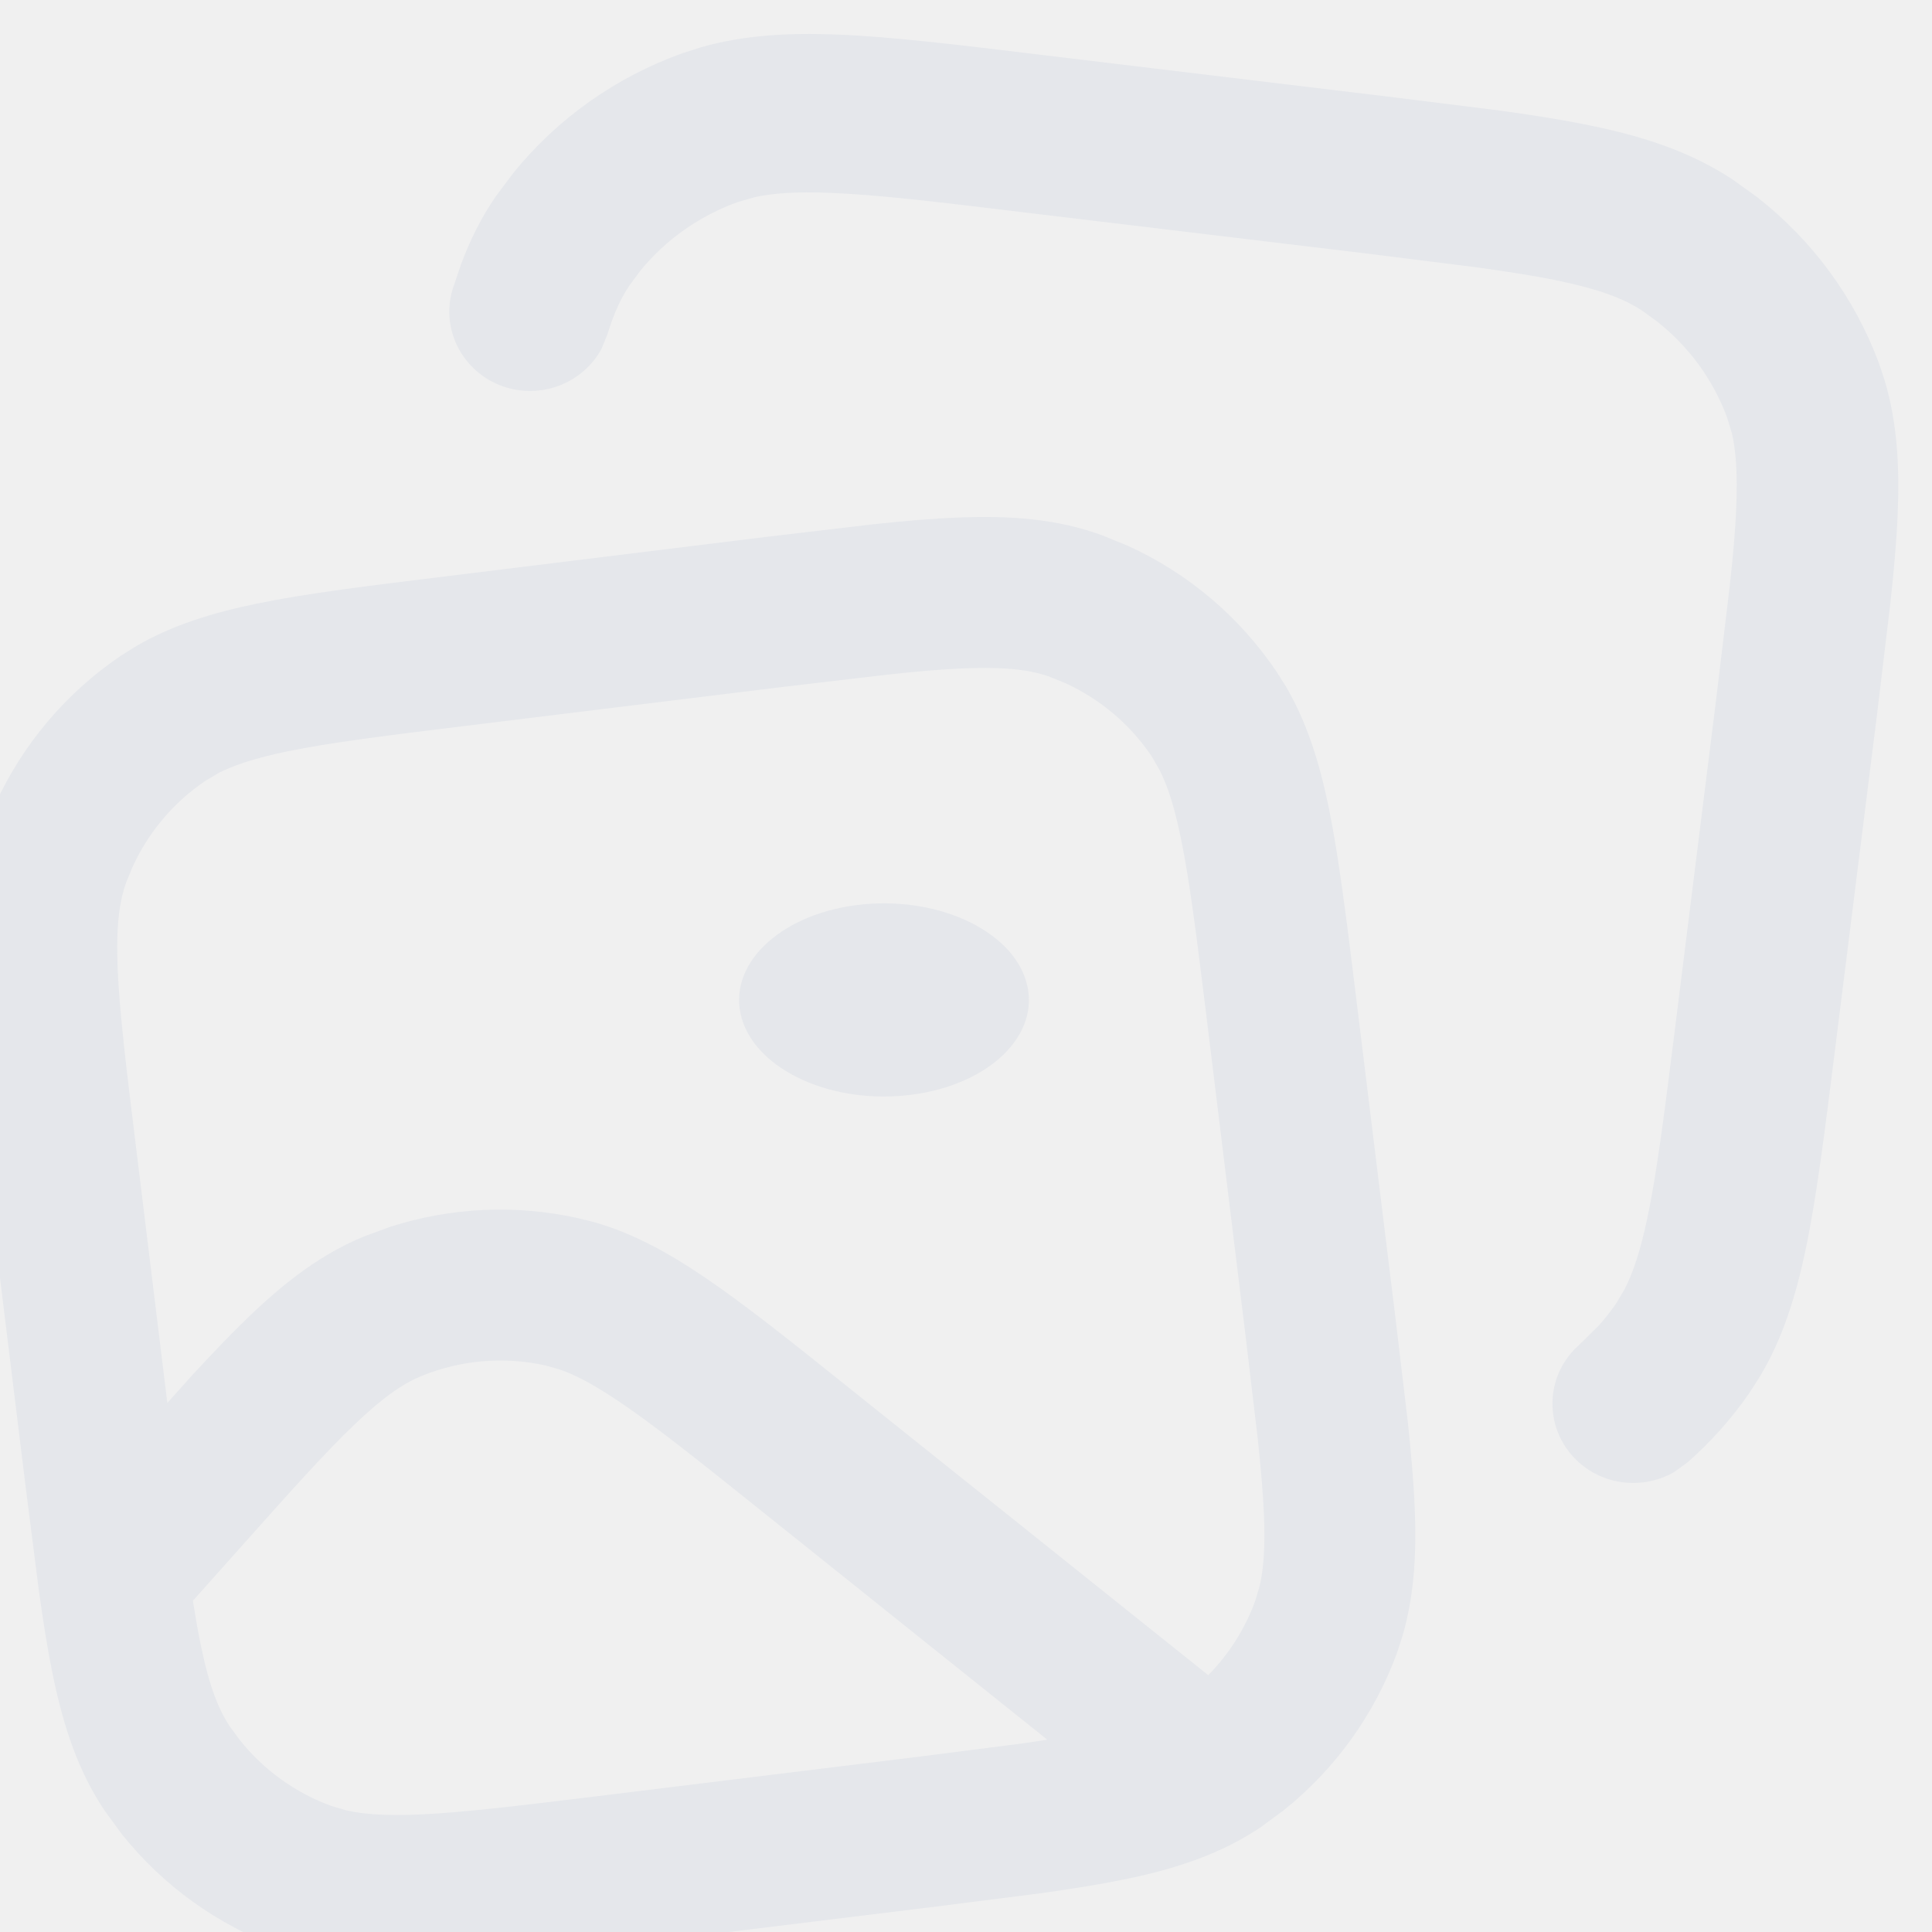
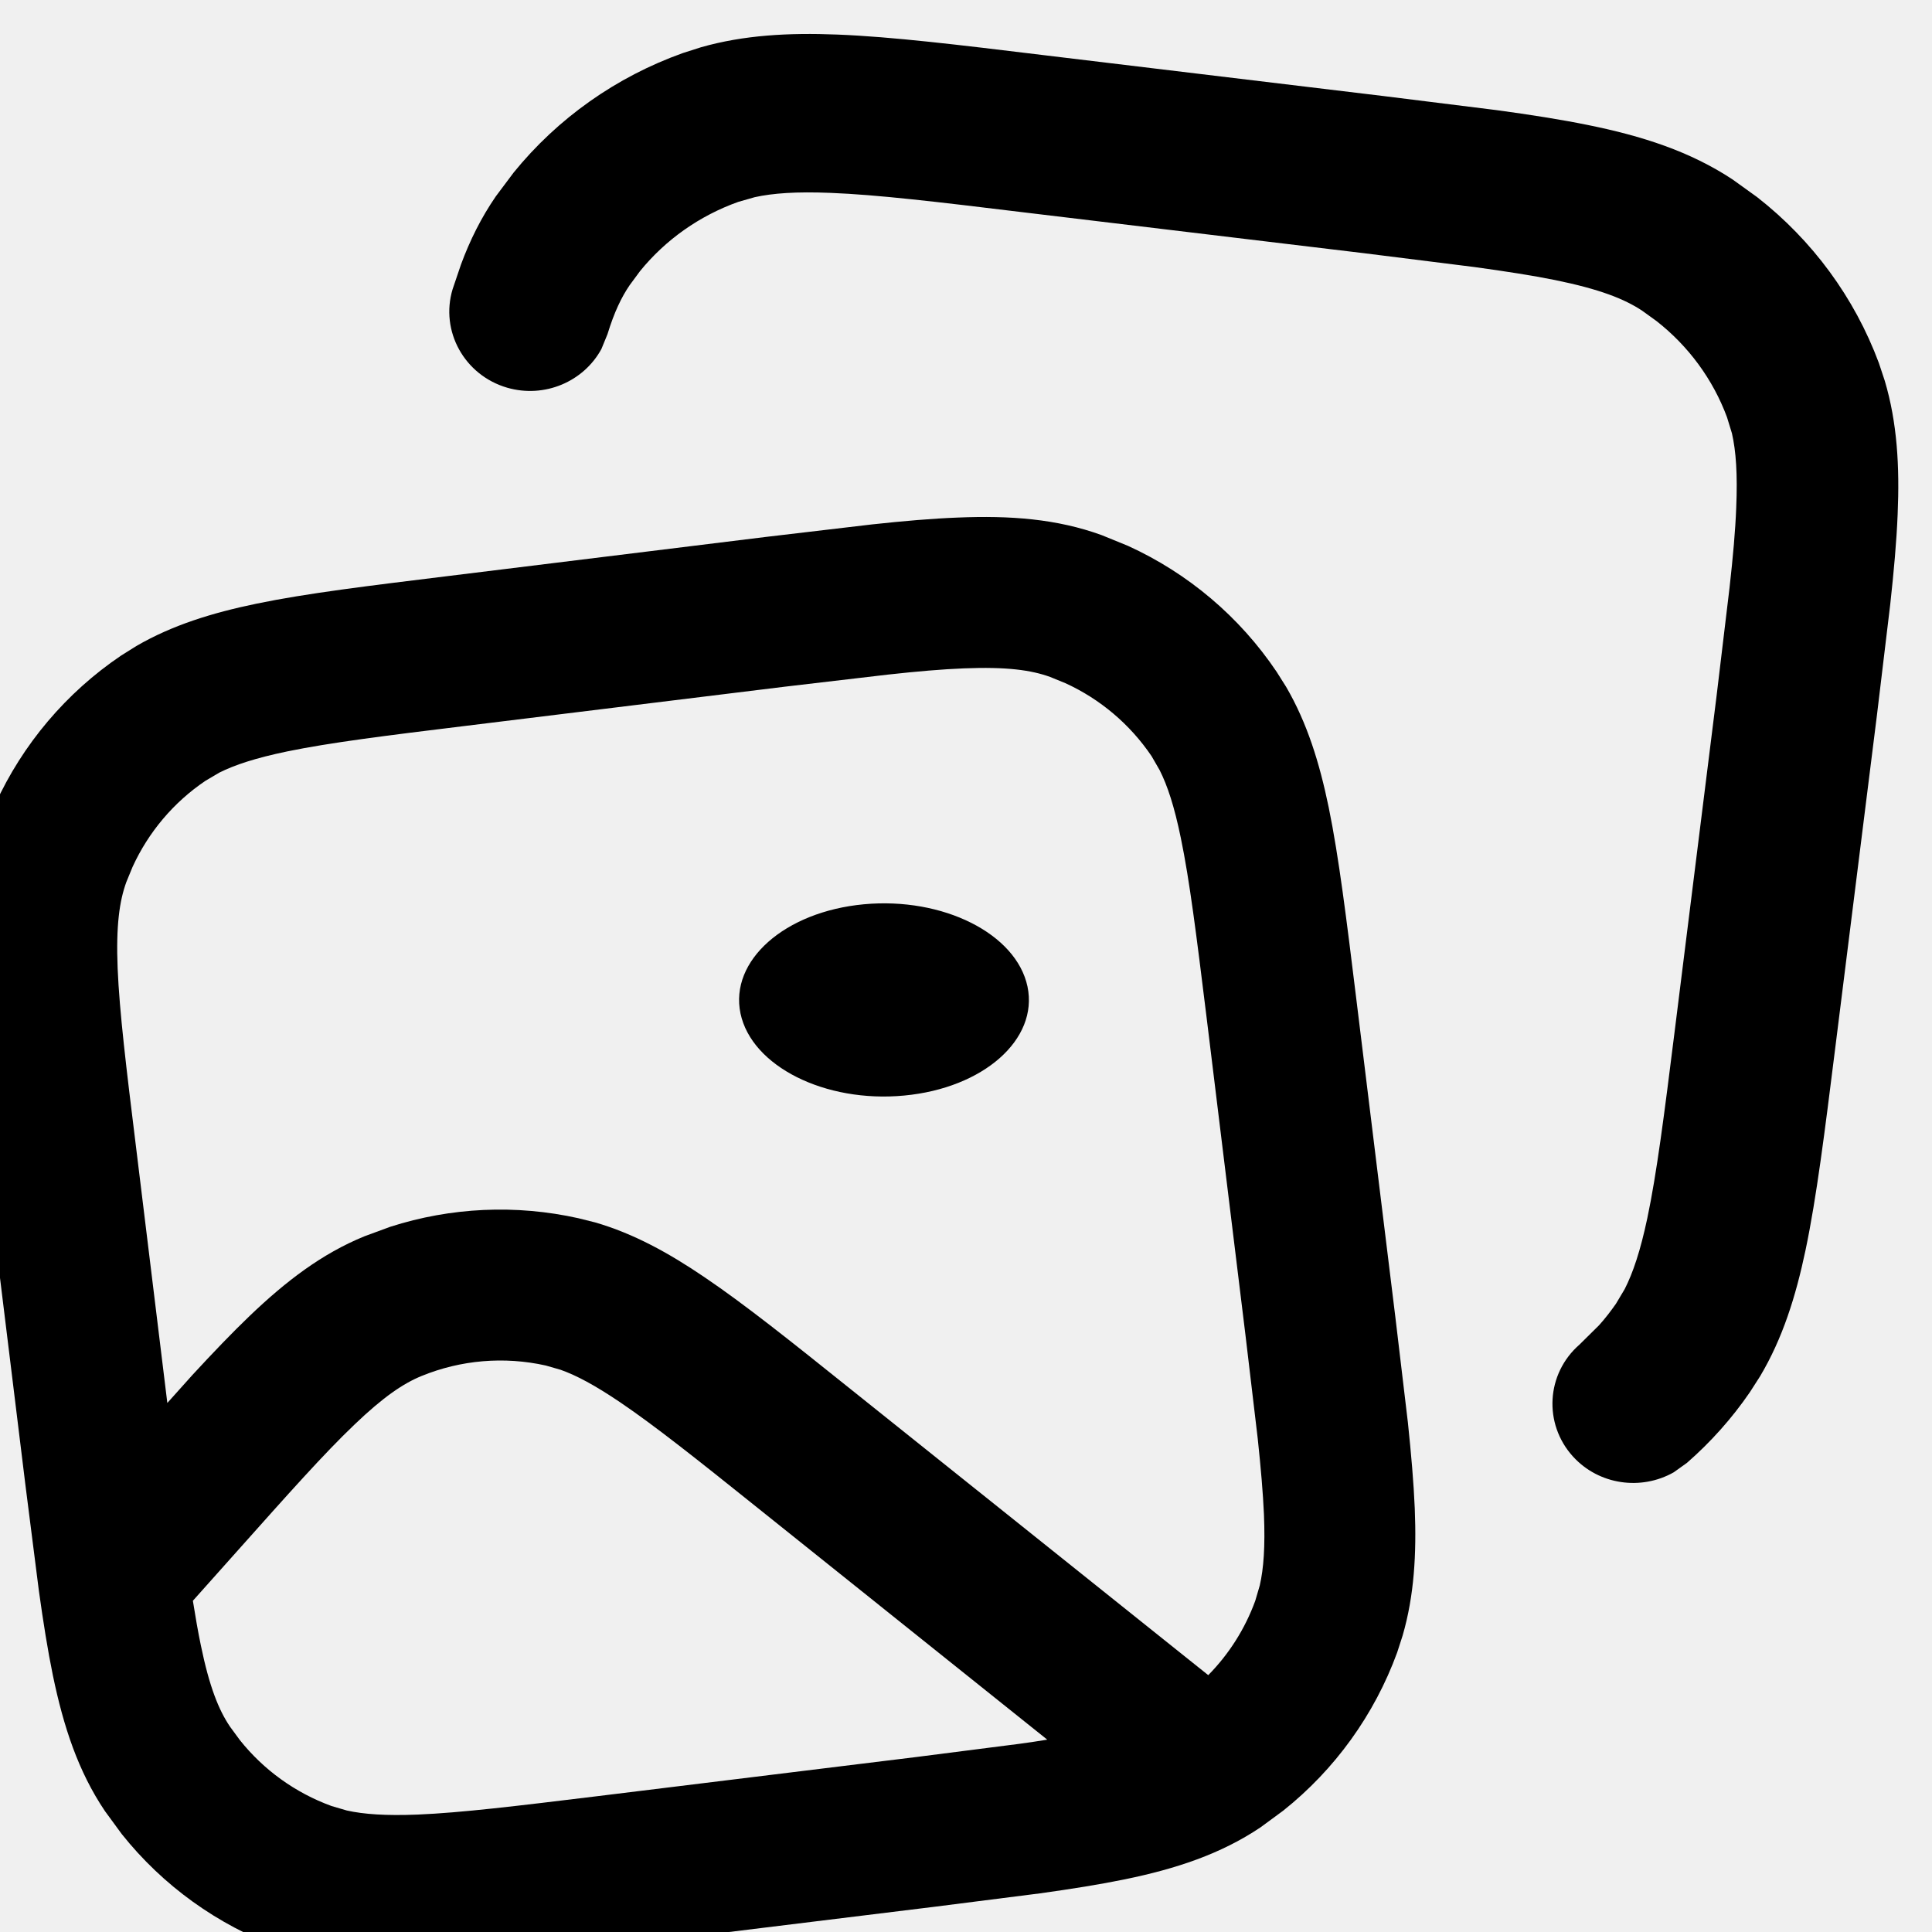
- <svg xmlns="http://www.w3.org/2000/svg" width="18" height="18" viewBox="0 0 18 18" fill="none">
+ <svg xmlns="http://www.w3.org/2000/svg" width="18" height="18" viewBox="0 0 18 18" fill="currentColor">
  <g clip-path="url(#clip0_15_707)">
-     <path d="M8.048 8.425C8.786 8.356 9.469 8.699 9.573 9.192C9.676 9.684 9.162 10.138 8.424 10.207C7.686 10.277 7.003 9.934 6.899 9.442C6.796 8.95 7.31 8.494 8.048 8.425Z" fill="#E5E7EB" />
-     <path fill-rule="evenodd" clip-rule="evenodd" d="M8.923 4.822C9.408 4.802 9.845 4.833 10.265 4.986L10.51 5.086C11.069 5.341 11.549 5.746 11.894 6.259L11.983 6.4C12.178 6.735 12.293 7.105 12.379 7.521C12.475 7.989 12.546 8.573 12.635 9.296L13 12.269L13.117 13.253C13.148 13.549 13.171 13.815 13.181 14.053C13.198 14.478 13.176 14.866 13.068 15.238L13.017 15.396C12.805 15.976 12.437 16.486 11.956 16.869L11.744 17.025C11.373 17.274 10.957 17.411 10.481 17.509C10.247 17.557 9.984 17.599 9.689 17.64L8.706 17.765L5.733 18.13C5.01 18.219 4.426 18.292 3.949 18.311C3.524 18.328 3.136 18.307 2.765 18.199L2.607 18.147C2.026 17.935 1.516 17.567 1.134 17.087L0.978 16.874C0.728 16.503 0.592 16.087 0.493 15.611C0.445 15.378 0.403 15.114 0.362 14.819L0.237 13.837L-0.128 10.863C-0.217 10.141 -0.289 9.556 -0.309 9.079C-0.328 8.594 -0.297 8.157 -0.145 7.737L-0.044 7.492C0.211 6.934 0.616 6.454 1.128 6.108L1.27 6.019C1.604 5.825 1.975 5.71 2.391 5.624C2.859 5.527 3.443 5.457 4.166 5.368L7.139 5.002L8.123 4.886C8.419 4.854 8.685 4.831 8.923 4.822ZM5.084 12.722C4.697 12.636 4.294 12.67 3.927 12.82C3.759 12.889 3.574 13.012 3.3 13.275C3.019 13.543 2.689 13.914 2.212 14.449L1.797 14.914C1.821 15.065 1.845 15.203 1.871 15.328C1.951 15.717 2.038 15.932 2.143 16.087L2.234 16.211C2.456 16.49 2.751 16.703 3.088 16.826L3.231 16.868C3.389 16.903 3.593 16.918 3.891 16.906C4.297 16.889 4.816 16.826 5.562 16.735L8.535 16.37L9.496 16.247C9.588 16.235 9.675 16.221 9.757 16.208L7.048 14.04C6.489 13.592 6.1 13.283 5.778 13.065C5.543 12.906 5.37 12.814 5.223 12.762L5.084 12.722ZM8.981 6.227C8.778 6.235 8.546 6.255 8.273 6.285L7.31 6.398L4.337 6.763C3.591 6.854 3.073 6.919 2.675 7.001C2.382 7.062 2.188 7.126 2.044 7.198L1.915 7.274C1.618 7.474 1.383 7.753 1.235 8.077L1.177 8.218C1.113 8.394 1.08 8.624 1.096 9.021C1.113 9.428 1.176 9.946 1.268 10.692L1.559 13.071L1.793 12.81C1.986 12.601 2.162 12.417 2.327 12.259C2.664 11.937 2.997 11.681 3.396 11.518L3.635 11.43C4.201 11.248 4.806 11.22 5.389 11.35L5.545 11.389C5.903 11.493 6.229 11.672 6.566 11.901C6.945 12.157 7.384 12.509 7.926 12.943L11.257 15.607C11.45 15.411 11.6 15.175 11.695 14.914L11.737 14.771C11.773 14.614 11.788 14.41 11.776 14.111C11.767 13.908 11.747 13.676 11.718 13.403L11.604 12.441L11.24 9.467C11.148 8.722 11.084 8.204 11.001 7.805C10.941 7.513 10.877 7.319 10.804 7.175L10.729 7.045C10.528 6.748 10.25 6.513 9.926 6.365L9.784 6.307C9.608 6.243 9.379 6.211 8.981 6.227Z" fill="#E5E7EB" />
-     <path d="M7.8 0.322C8.31 0.342 8.935 0.418 9.709 0.512L12.891 0.895L13.943 1.026C14.259 1.069 14.54 1.113 14.791 1.164C15.3 1.267 15.745 1.41 16.142 1.672L16.37 1.836C16.885 2.238 17.278 2.772 17.505 3.382L17.56 3.548C17.676 3.938 17.699 4.345 17.68 4.791C17.67 5.041 17.645 5.32 17.611 5.63L17.487 6.663L17.096 9.784C17.001 10.542 16.925 11.155 16.822 11.646C16.73 12.083 16.607 12.472 16.398 12.823L16.303 12.971C16.136 13.215 15.938 13.436 15.717 13.629L15.594 13.717C15.291 13.889 14.897 13.836 14.655 13.57C14.378 13.265 14.405 12.798 14.716 12.527L14.898 12.347C14.955 12.284 15.007 12.216 15.056 12.146L15.137 12.01C15.214 11.859 15.283 11.655 15.348 11.348C15.436 10.93 15.505 10.387 15.603 9.604L15.993 6.483L16.114 5.473C16.146 5.186 16.168 4.943 16.176 4.73C16.189 4.417 16.174 4.203 16.136 4.037L16.09 3.887C15.959 3.534 15.731 3.224 15.433 2.991L15.3 2.895C15.134 2.785 14.904 2.694 14.487 2.609C14.274 2.566 14.028 2.528 13.737 2.488L12.708 2.359L9.526 1.977C8.727 1.88 8.173 1.814 7.738 1.797C7.418 1.784 7.2 1.8 7.032 1.837L6.878 1.881C6.517 2.01 6.201 2.233 5.963 2.526L5.867 2.656C5.791 2.767 5.723 2.907 5.66 3.113L5.603 3.252C5.438 3.555 5.074 3.713 4.725 3.612C4.327 3.496 4.099 3.085 4.217 2.694L4.295 2.464C4.378 2.239 4.483 2.028 4.619 1.83L4.786 1.607C5.196 1.102 5.741 0.716 6.363 0.494L6.532 0.44C6.93 0.327 7.345 0.304 7.8 0.322Z" fill="#E5E7EB" />
+     <path d="M8.048 8.425C8.786 8.356 9.469 8.699 9.573 9.192C9.676 9.684 9.162 10.138 8.424 10.207C7.686 10.277 7.003 9.934 6.899 9.442C6.796 8.95 7.31 8.494 8.048 8.425Z" fill="currentColor" />
+     <path fill-rule="evenodd" clip-rule="evenodd" d="M8.923 4.822C9.408 4.802 9.845 4.833 10.265 4.986L10.51 5.086C11.069 5.341 11.549 5.746 11.894 6.259L11.983 6.4C12.178 6.735 12.293 7.105 12.379 7.521C12.475 7.989 12.546 8.573 12.635 9.296L13 12.269L13.117 13.253C13.148 13.549 13.171 13.815 13.181 14.053C13.198 14.478 13.176 14.866 13.068 15.238L13.017 15.396C12.805 15.976 12.437 16.486 11.956 16.869L11.744 17.025C11.373 17.274 10.957 17.411 10.481 17.509C10.247 17.557 9.984 17.599 9.689 17.64L8.706 17.765L5.733 18.13C5.01 18.219 4.426 18.292 3.949 18.311C3.524 18.328 3.136 18.307 2.765 18.199L2.607 18.147C2.026 17.935 1.516 17.567 1.134 17.087L0.978 16.874C0.728 16.503 0.592 16.087 0.493 15.611C0.445 15.378 0.403 15.114 0.362 14.819L0.237 13.837L-0.128 10.863C-0.217 10.141 -0.289 9.556 -0.309 9.079C-0.328 8.594 -0.297 8.157 -0.145 7.737L-0.044 7.492C0.211 6.934 0.616 6.454 1.128 6.108L1.27 6.019C1.604 5.825 1.975 5.71 2.391 5.624C2.859 5.527 3.443 5.457 4.166 5.368L7.139 5.002L8.123 4.886C8.419 4.854 8.685 4.831 8.923 4.822ZM5.084 12.722C4.697 12.636 4.294 12.67 3.927 12.82C3.759 12.889 3.574 13.012 3.3 13.275C3.019 13.543 2.689 13.914 2.212 14.449L1.797 14.914C1.821 15.065 1.845 15.203 1.871 15.328C1.951 15.717 2.038 15.932 2.143 16.087L2.234 16.211C2.456 16.49 2.751 16.703 3.088 16.826L3.231 16.868C3.389 16.903 3.593 16.918 3.891 16.906C4.297 16.889 4.816 16.826 5.562 16.735L8.535 16.37L9.496 16.247C9.588 16.235 9.675 16.221 9.757 16.208L7.048 14.04C6.489 13.592 6.1 13.283 5.778 13.065C5.543 12.906 5.37 12.814 5.223 12.762L5.084 12.722ZM8.981 6.227C8.778 6.235 8.546 6.255 8.273 6.285L7.31 6.398L4.337 6.763C3.591 6.854 3.073 6.919 2.675 7.001C2.382 7.062 2.188 7.126 2.044 7.198L1.915 7.274C1.618 7.474 1.383 7.753 1.235 8.077L1.177 8.218C1.113 8.394 1.08 8.624 1.096 9.021C1.113 9.428 1.176 9.946 1.268 10.692L1.559 13.071L1.793 12.81C1.986 12.601 2.162 12.417 2.327 12.259C2.664 11.937 2.997 11.681 3.396 11.518L3.635 11.43C4.201 11.248 4.806 11.22 5.389 11.35L5.545 11.389C5.903 11.493 6.229 11.672 6.566 11.901C6.945 12.157 7.384 12.509 7.926 12.943L11.257 15.607C11.45 15.411 11.6 15.175 11.695 14.914L11.737 14.771C11.773 14.614 11.788 14.41 11.776 14.111C11.767 13.908 11.747 13.676 11.718 13.403L11.604 12.441L11.24 9.467C11.148 8.722 11.084 8.204 11.001 7.805C10.941 7.513 10.877 7.319 10.804 7.175L10.729 7.045C10.528 6.748 10.25 6.513 9.926 6.365L9.784 6.307C9.608 6.243 9.379 6.211 8.981 6.227Z" fill="currentColor" />
+     <path d="M7.8 0.322C8.31 0.342 8.935 0.418 9.709 0.512L12.891 0.895L13.943 1.026C14.259 1.069 14.54 1.113 14.791 1.164C15.3 1.267 15.745 1.41 16.142 1.672L16.37 1.836C16.885 2.238 17.278 2.772 17.505 3.382L17.56 3.548C17.676 3.938 17.699 4.345 17.68 4.791C17.67 5.041 17.645 5.32 17.611 5.63L17.487 6.663L17.096 9.784C17.001 10.542 16.925 11.155 16.822 11.646C16.73 12.083 16.607 12.472 16.398 12.823L16.303 12.971C16.136 13.215 15.938 13.436 15.717 13.629L15.594 13.717C15.291 13.889 14.897 13.836 14.655 13.57C14.378 13.265 14.405 12.798 14.716 12.527L14.898 12.347C14.955 12.284 15.007 12.216 15.056 12.146L15.137 12.01C15.214 11.859 15.283 11.655 15.348 11.348C15.436 10.93 15.505 10.387 15.603 9.604L15.993 6.483L16.114 5.473C16.146 5.186 16.168 4.943 16.176 4.73C16.189 4.417 16.174 4.203 16.136 4.037L16.09 3.887C15.959 3.534 15.731 3.224 15.433 2.991L15.3 2.895C15.134 2.785 14.904 2.694 14.487 2.609C14.274 2.566 14.028 2.528 13.737 2.488L12.708 2.359L9.526 1.977C8.727 1.88 8.173 1.814 7.738 1.797C7.418 1.784 7.2 1.8 7.032 1.837L6.878 1.881C6.517 2.01 6.201 2.233 5.963 2.526L5.867 2.656C5.791 2.767 5.723 2.907 5.66 3.113L5.603 3.252C5.438 3.555 5.074 3.713 4.725 3.612C4.327 3.496 4.099 3.085 4.217 2.694L4.295 2.464C4.378 2.239 4.483 2.028 4.619 1.83L4.786 1.607C5.196 1.102 5.741 0.716 6.363 0.494L6.532 0.44C6.93 0.327 7.345 0.304 7.8 0.322Z" fill="currentColor" />
  </g>
-   <defs>
-     <clipPath id="clip0_15_707">
-       <rect width="18" height="18" fill="white" />
-     </clipPath>
-   </defs>
</svg>
